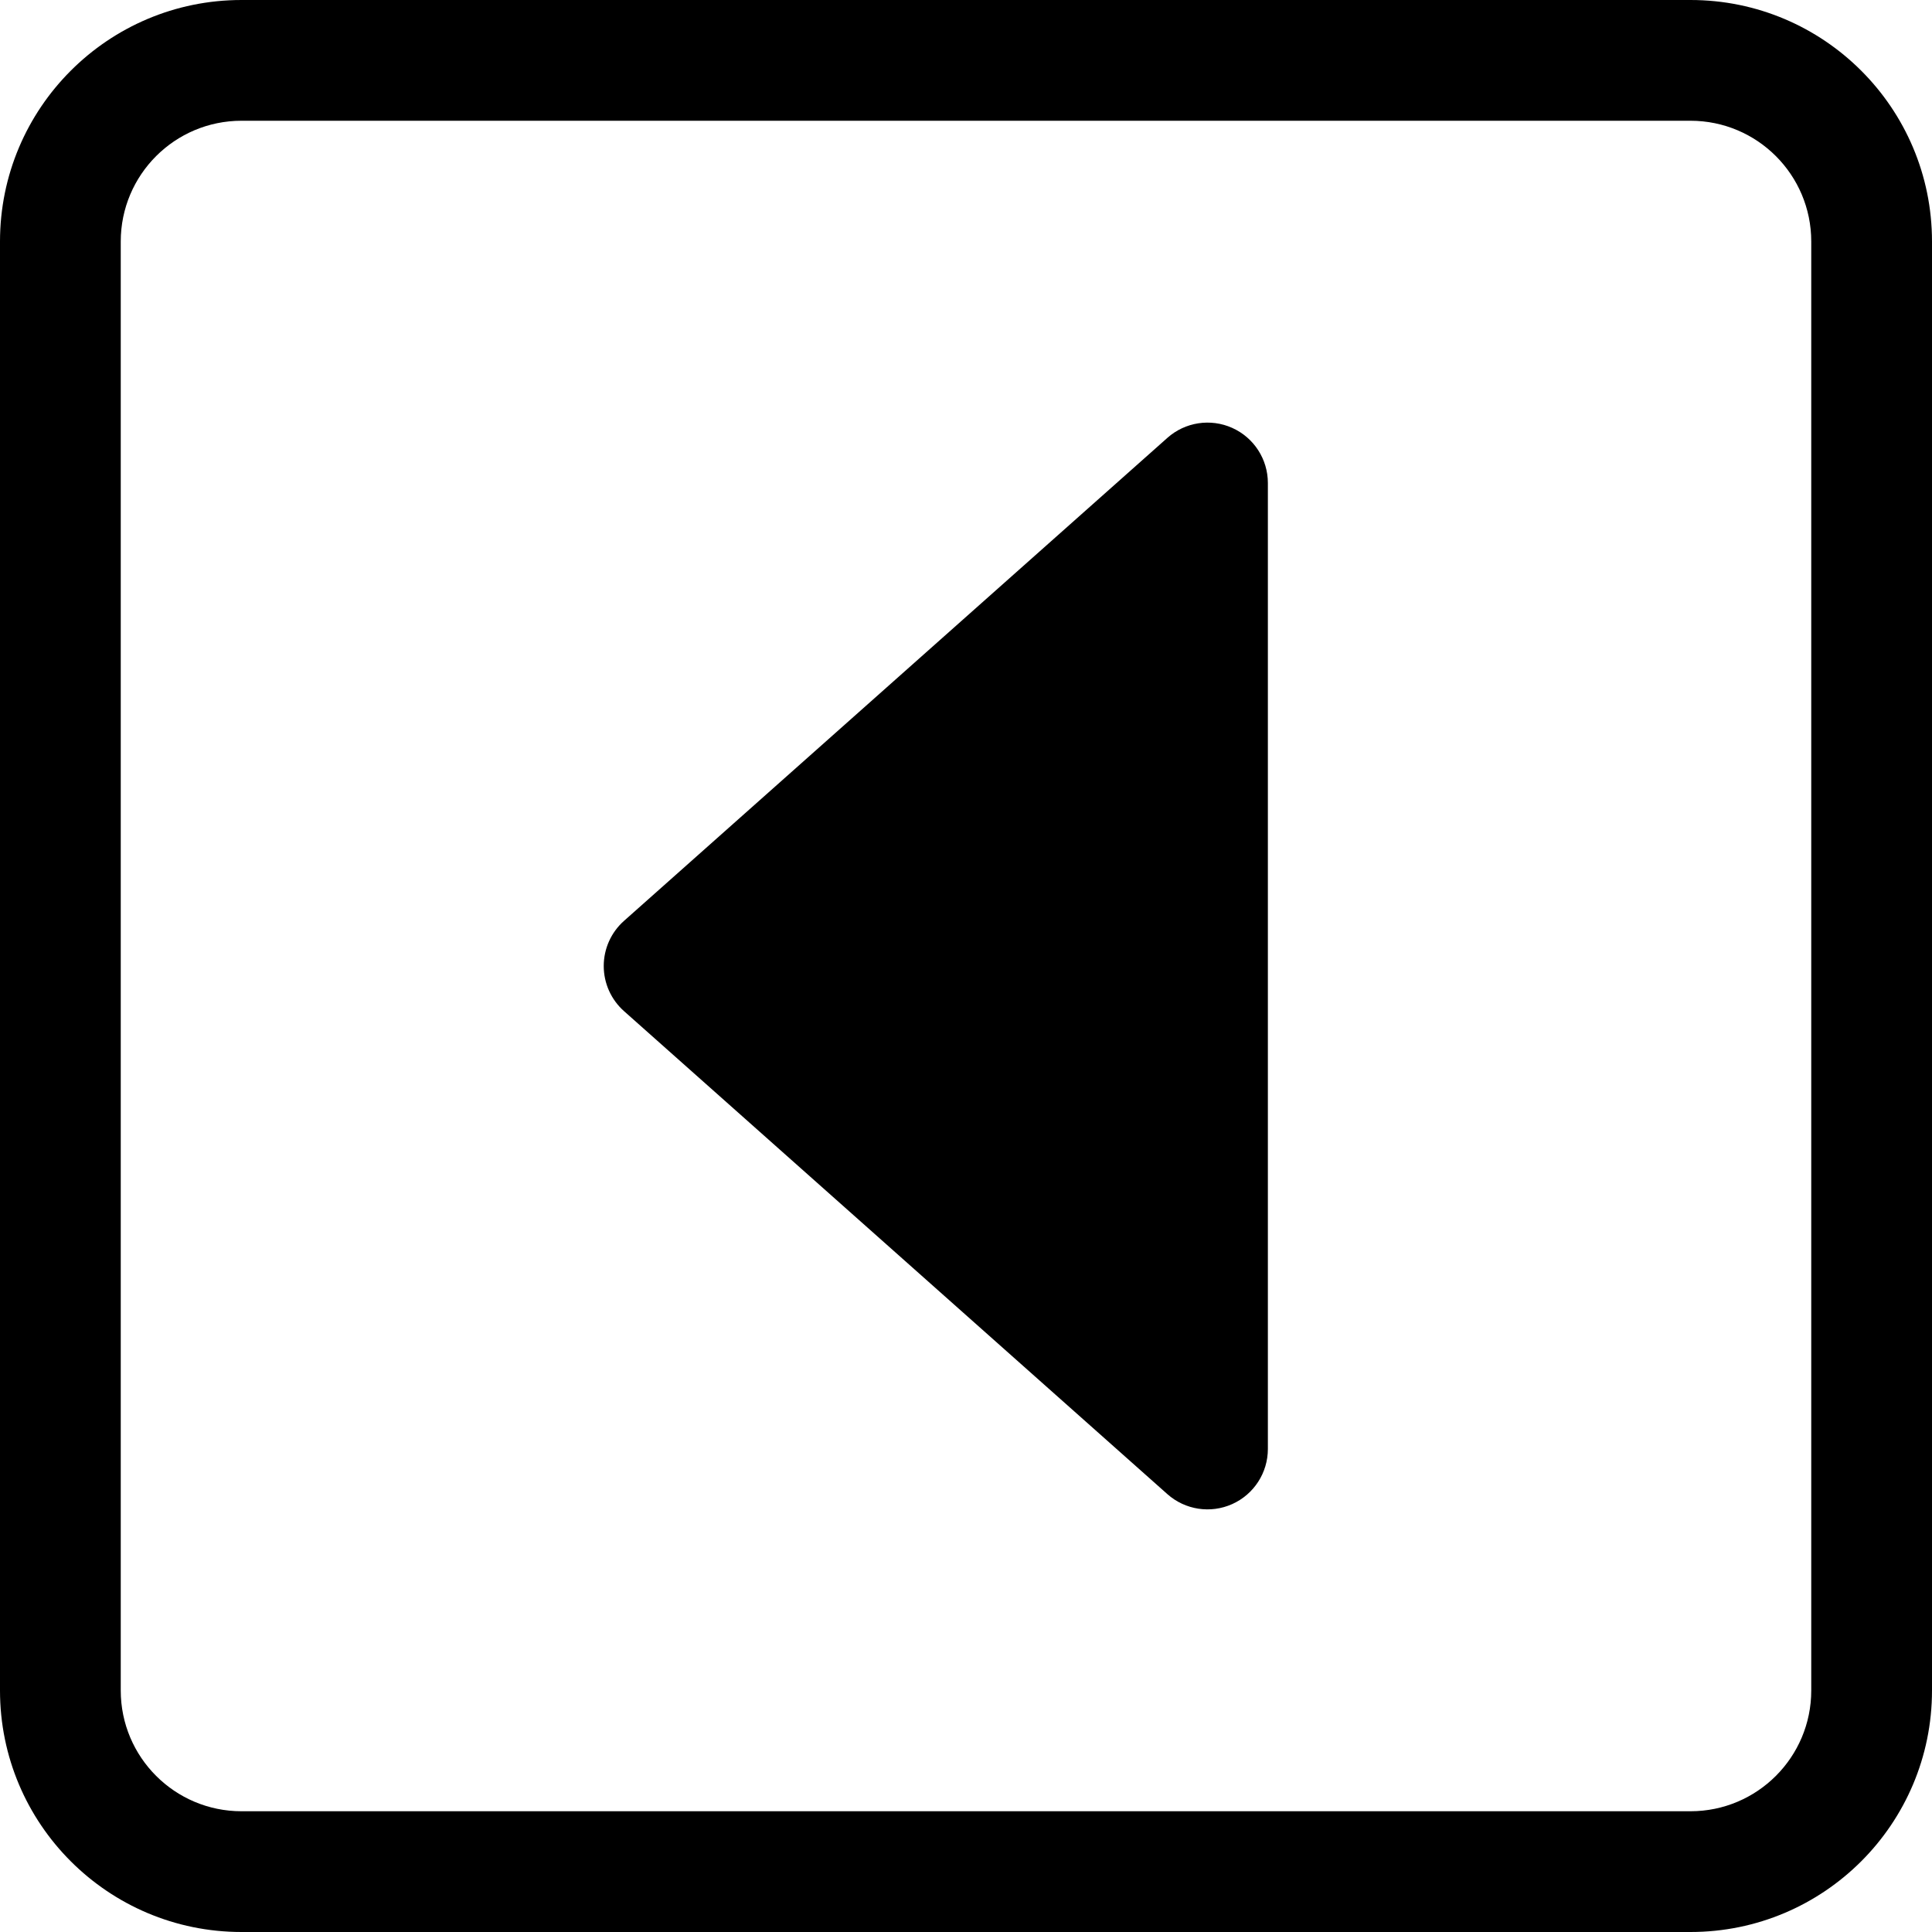
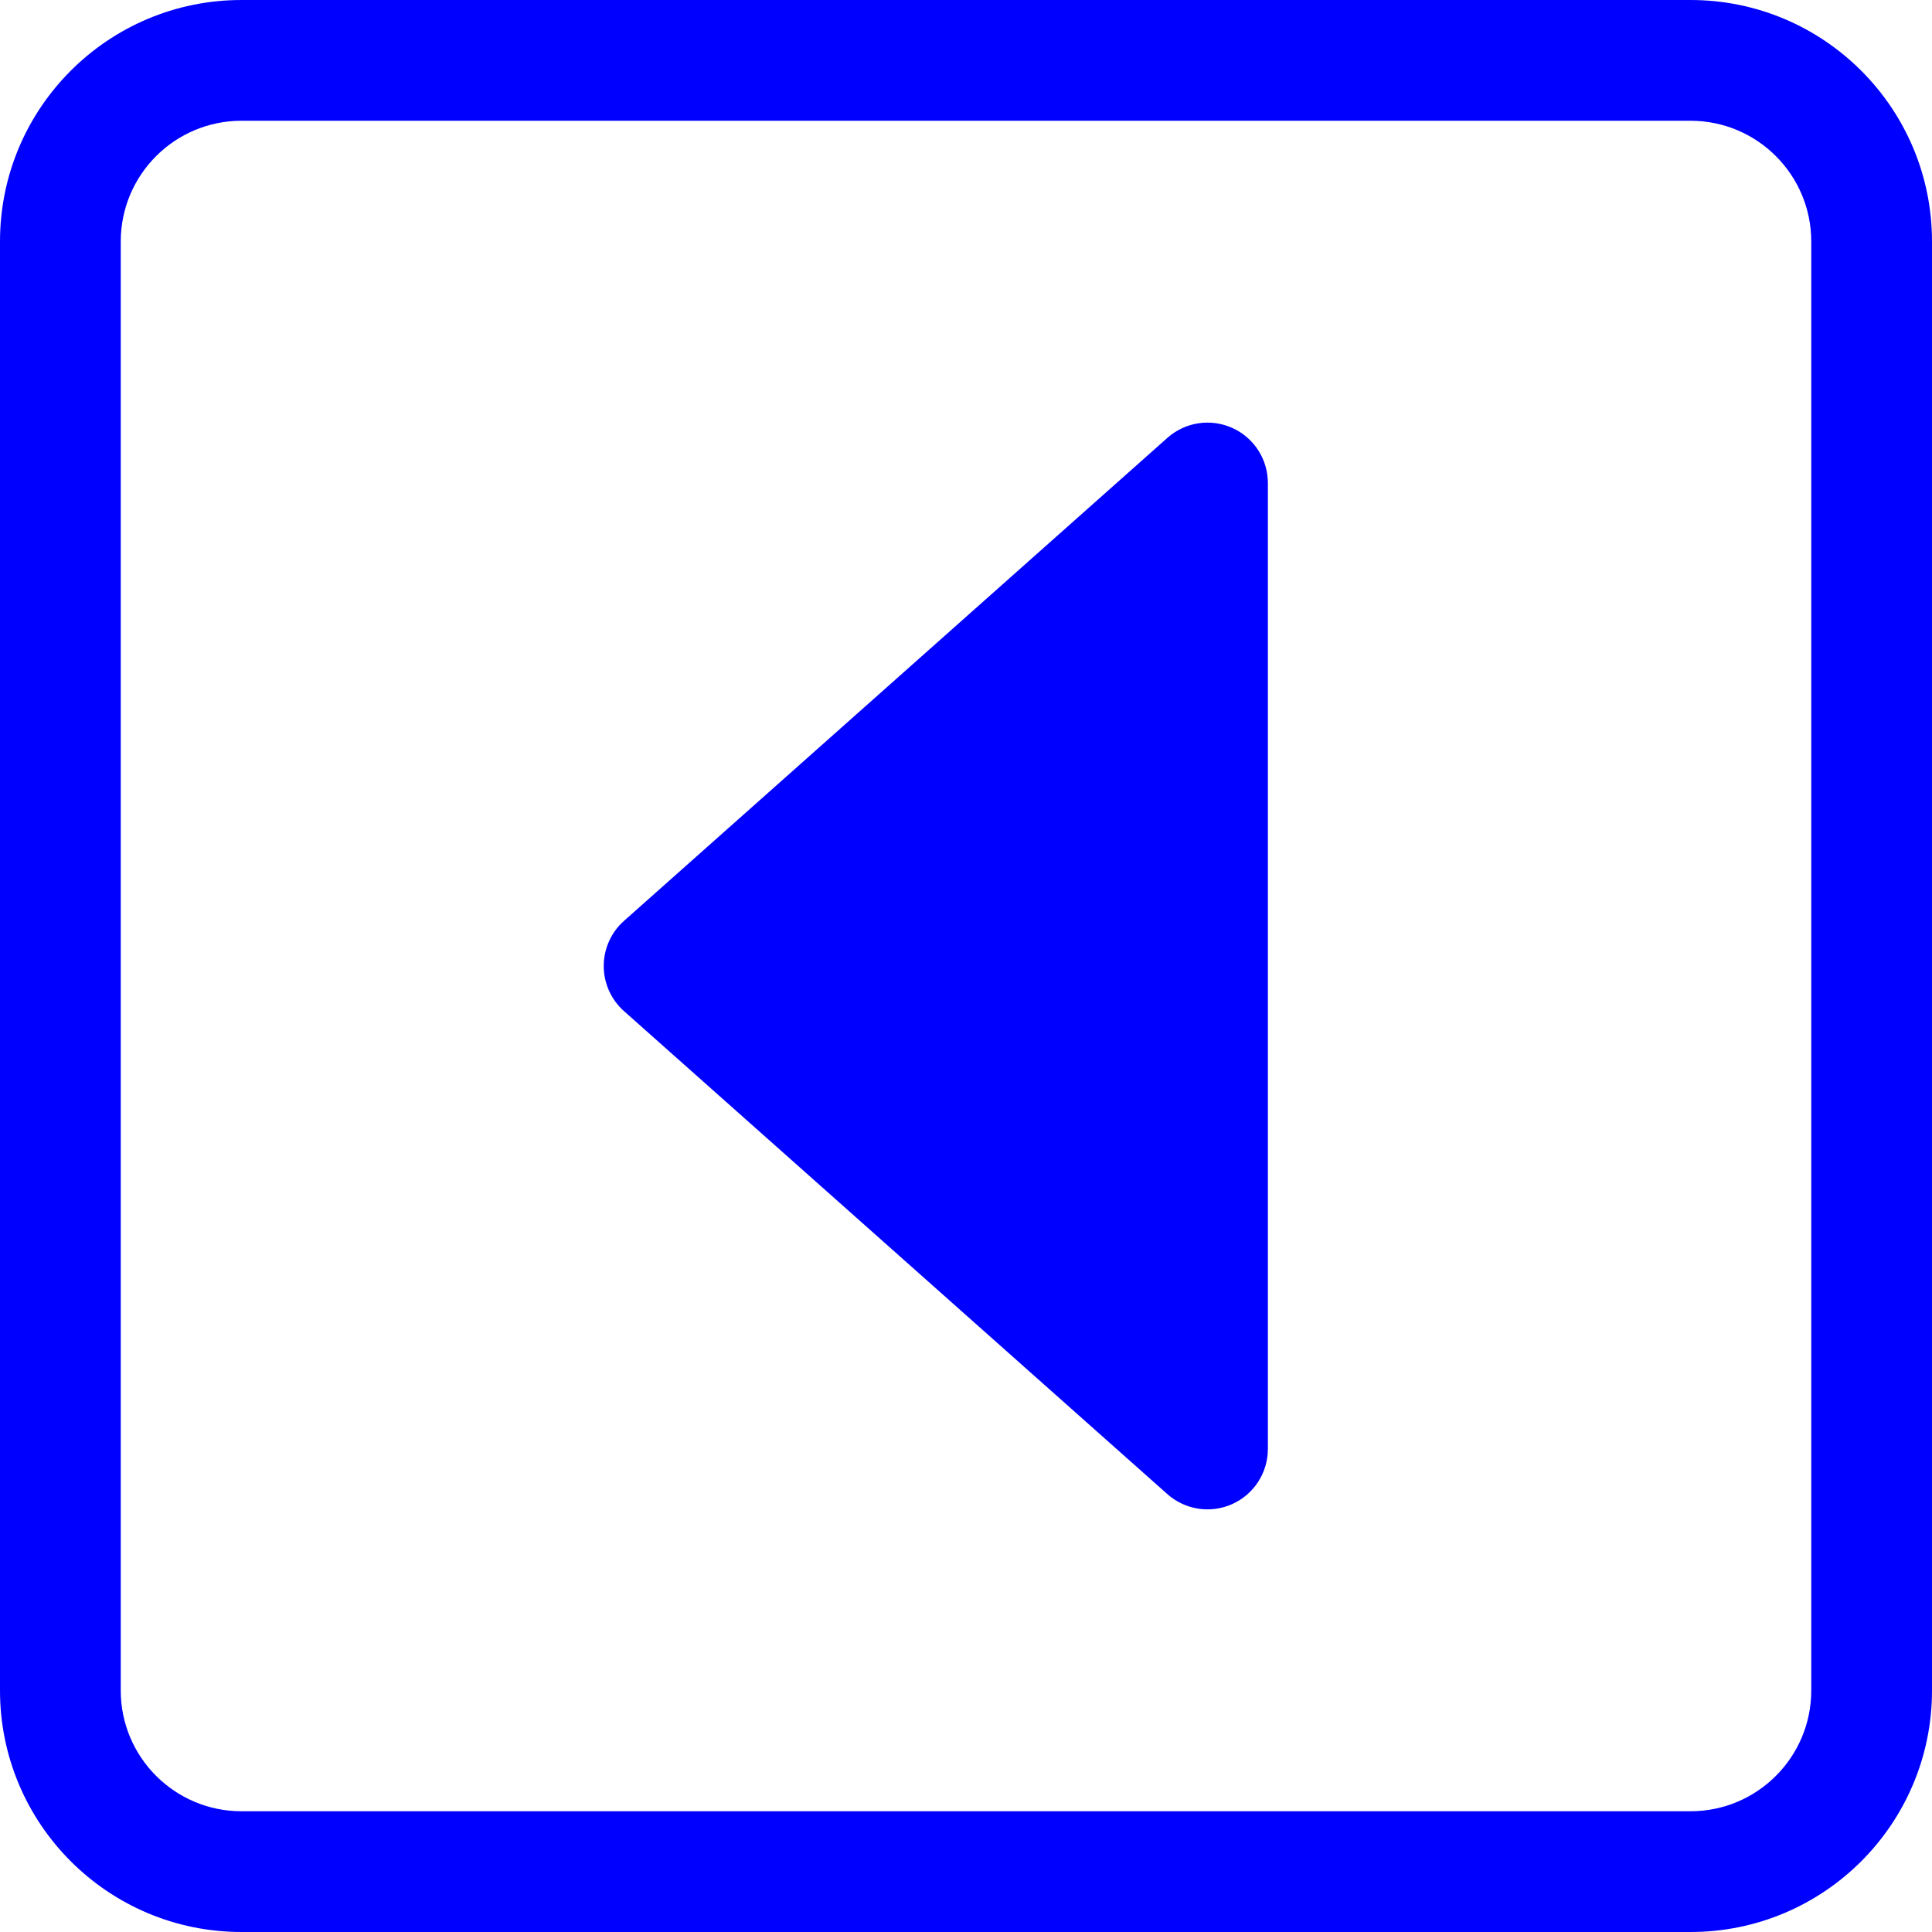
- <svg xmlns="http://www.w3.org/2000/svg" width="16" height="16" fill="currentColor" class="bi bi-caret-left-square" viewBox="0 0 16 16">
+ <svg xmlns="http://www.w3.org/2000/svg" width="16" height="16" fill="blue" class="bi bi-caret-left-square" viewBox="0 0 16 16">
  <path d="M14 1a1 1 0 0 1 1 1v12a1 1 0 0 1-1 1H2a1 1 0 0 1-1-1V2a1 1 0 0 1 1-1h12zM2 0a2 2 0 0 0-2 2v12a2 2 0 0 0 2 2h12a2 2 0 0 0 2-2V2a2 2 0 0 0-2-2H2z" />
  <path d="M10.205 12.456A.5.5 0 0 0 10.5 12V4a.5.5 0 0 0-.832-.374l-4.5 4a.5.5 0 0 0 0 .748l4.5 4a.5.5 0 0 0 .537.082z" />
</svg>
